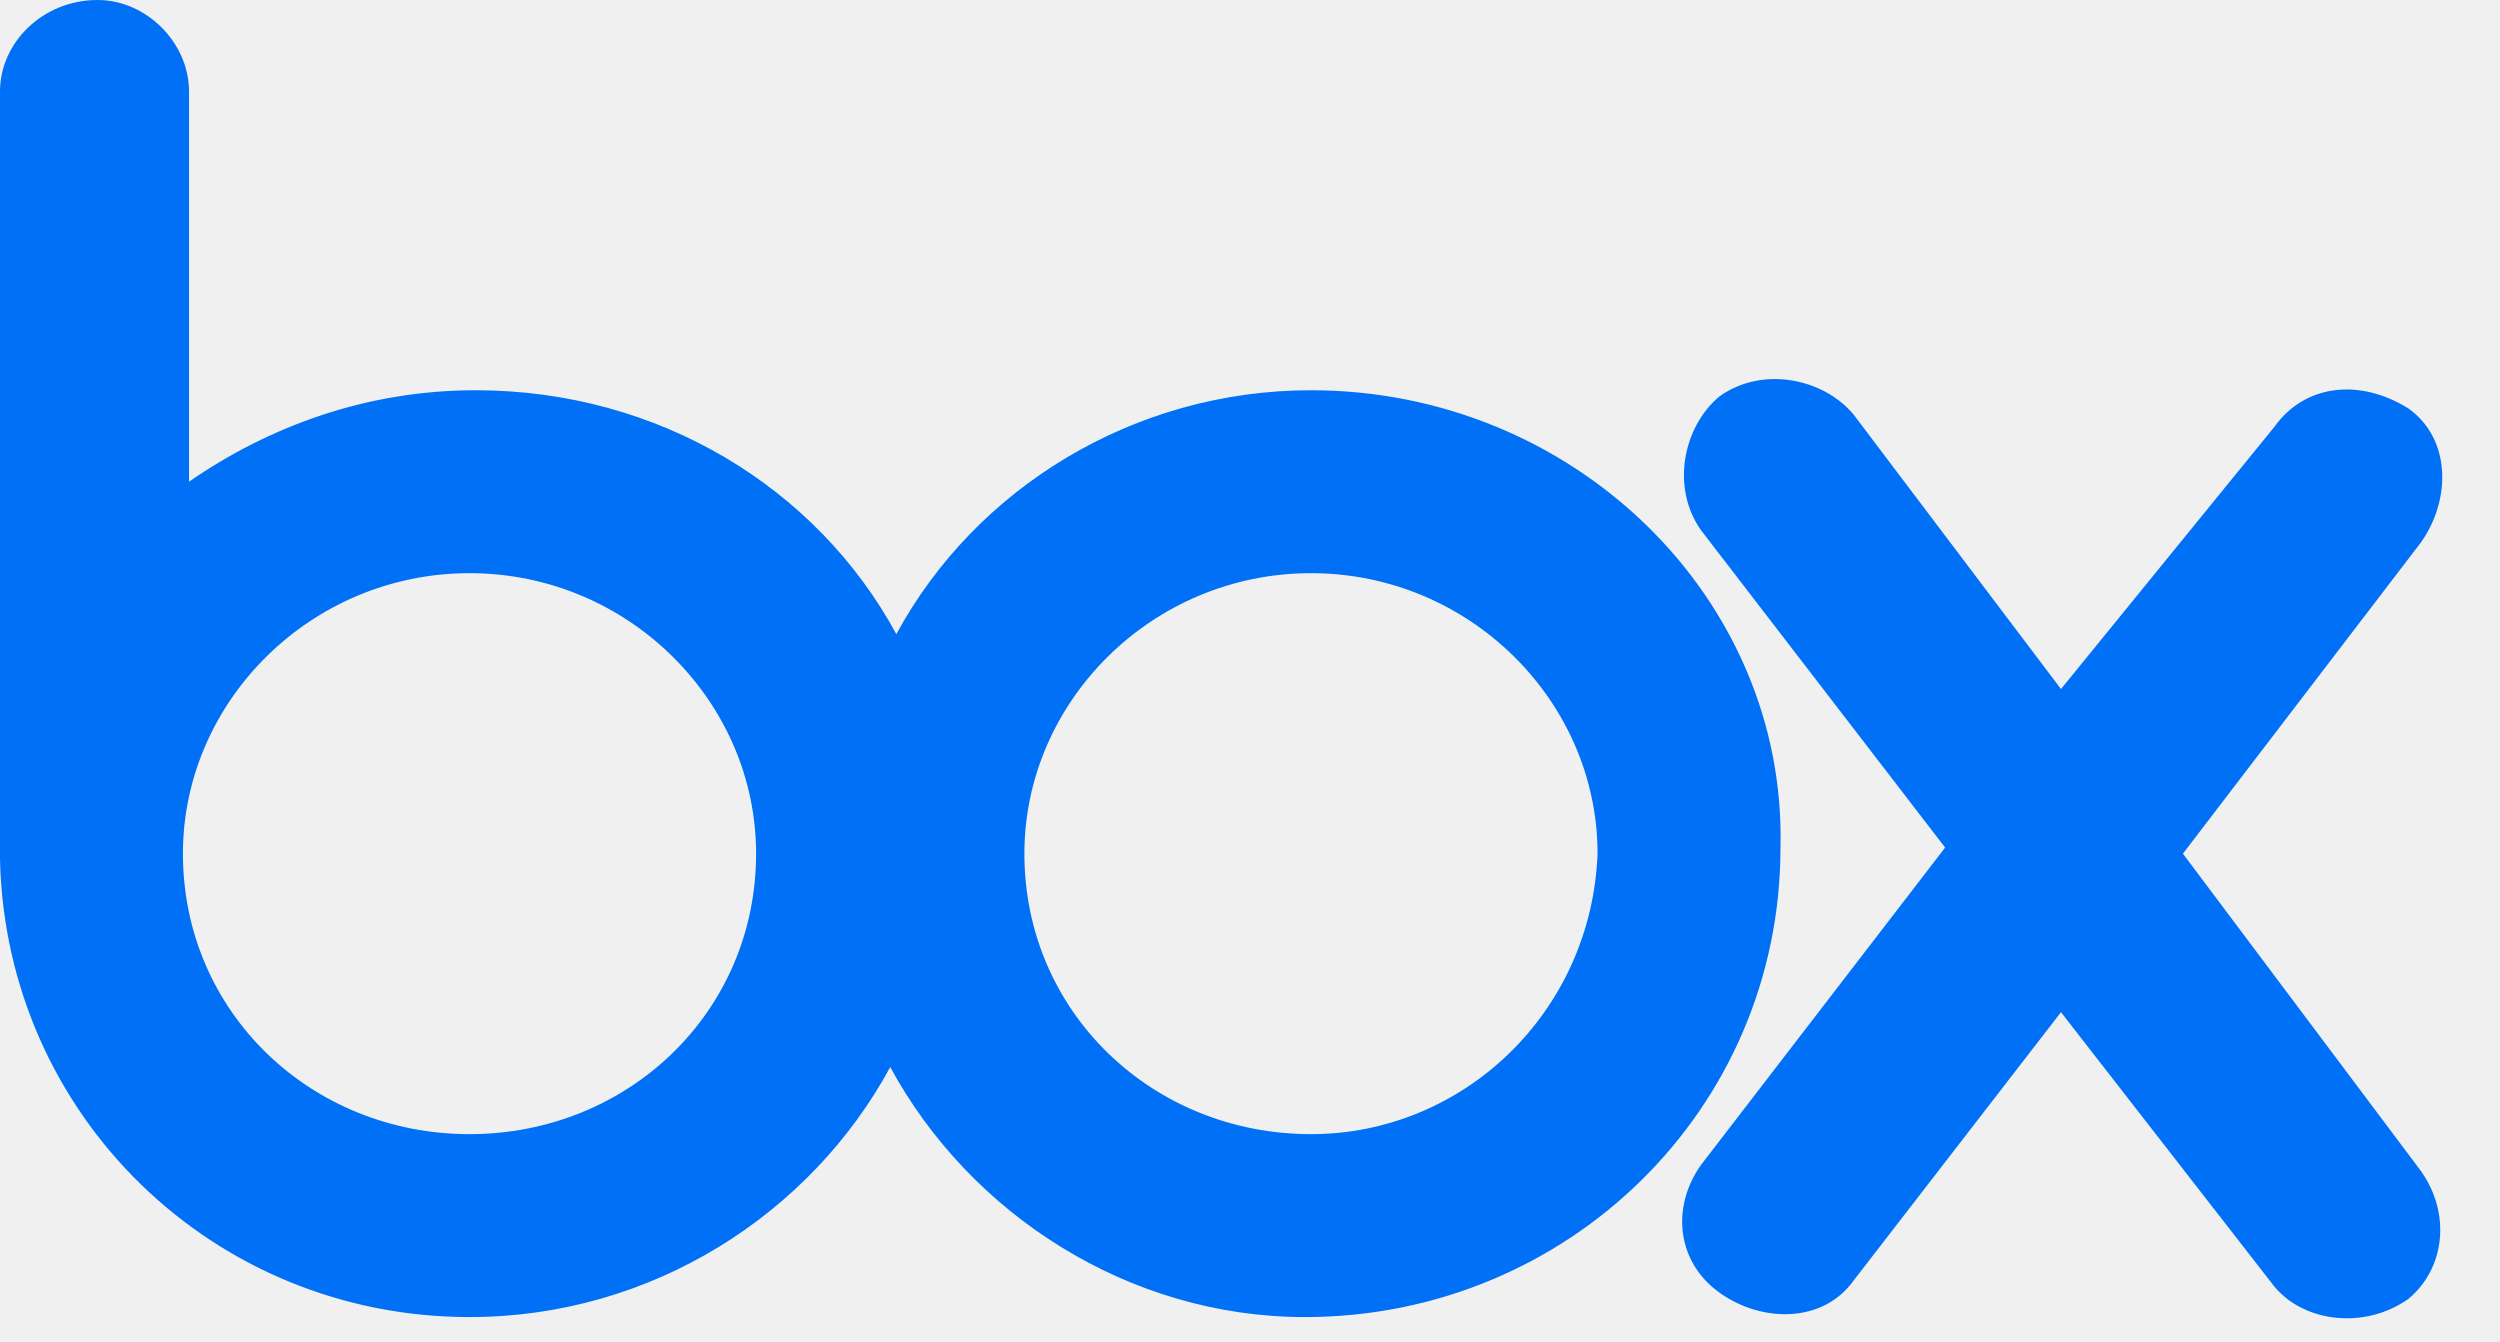
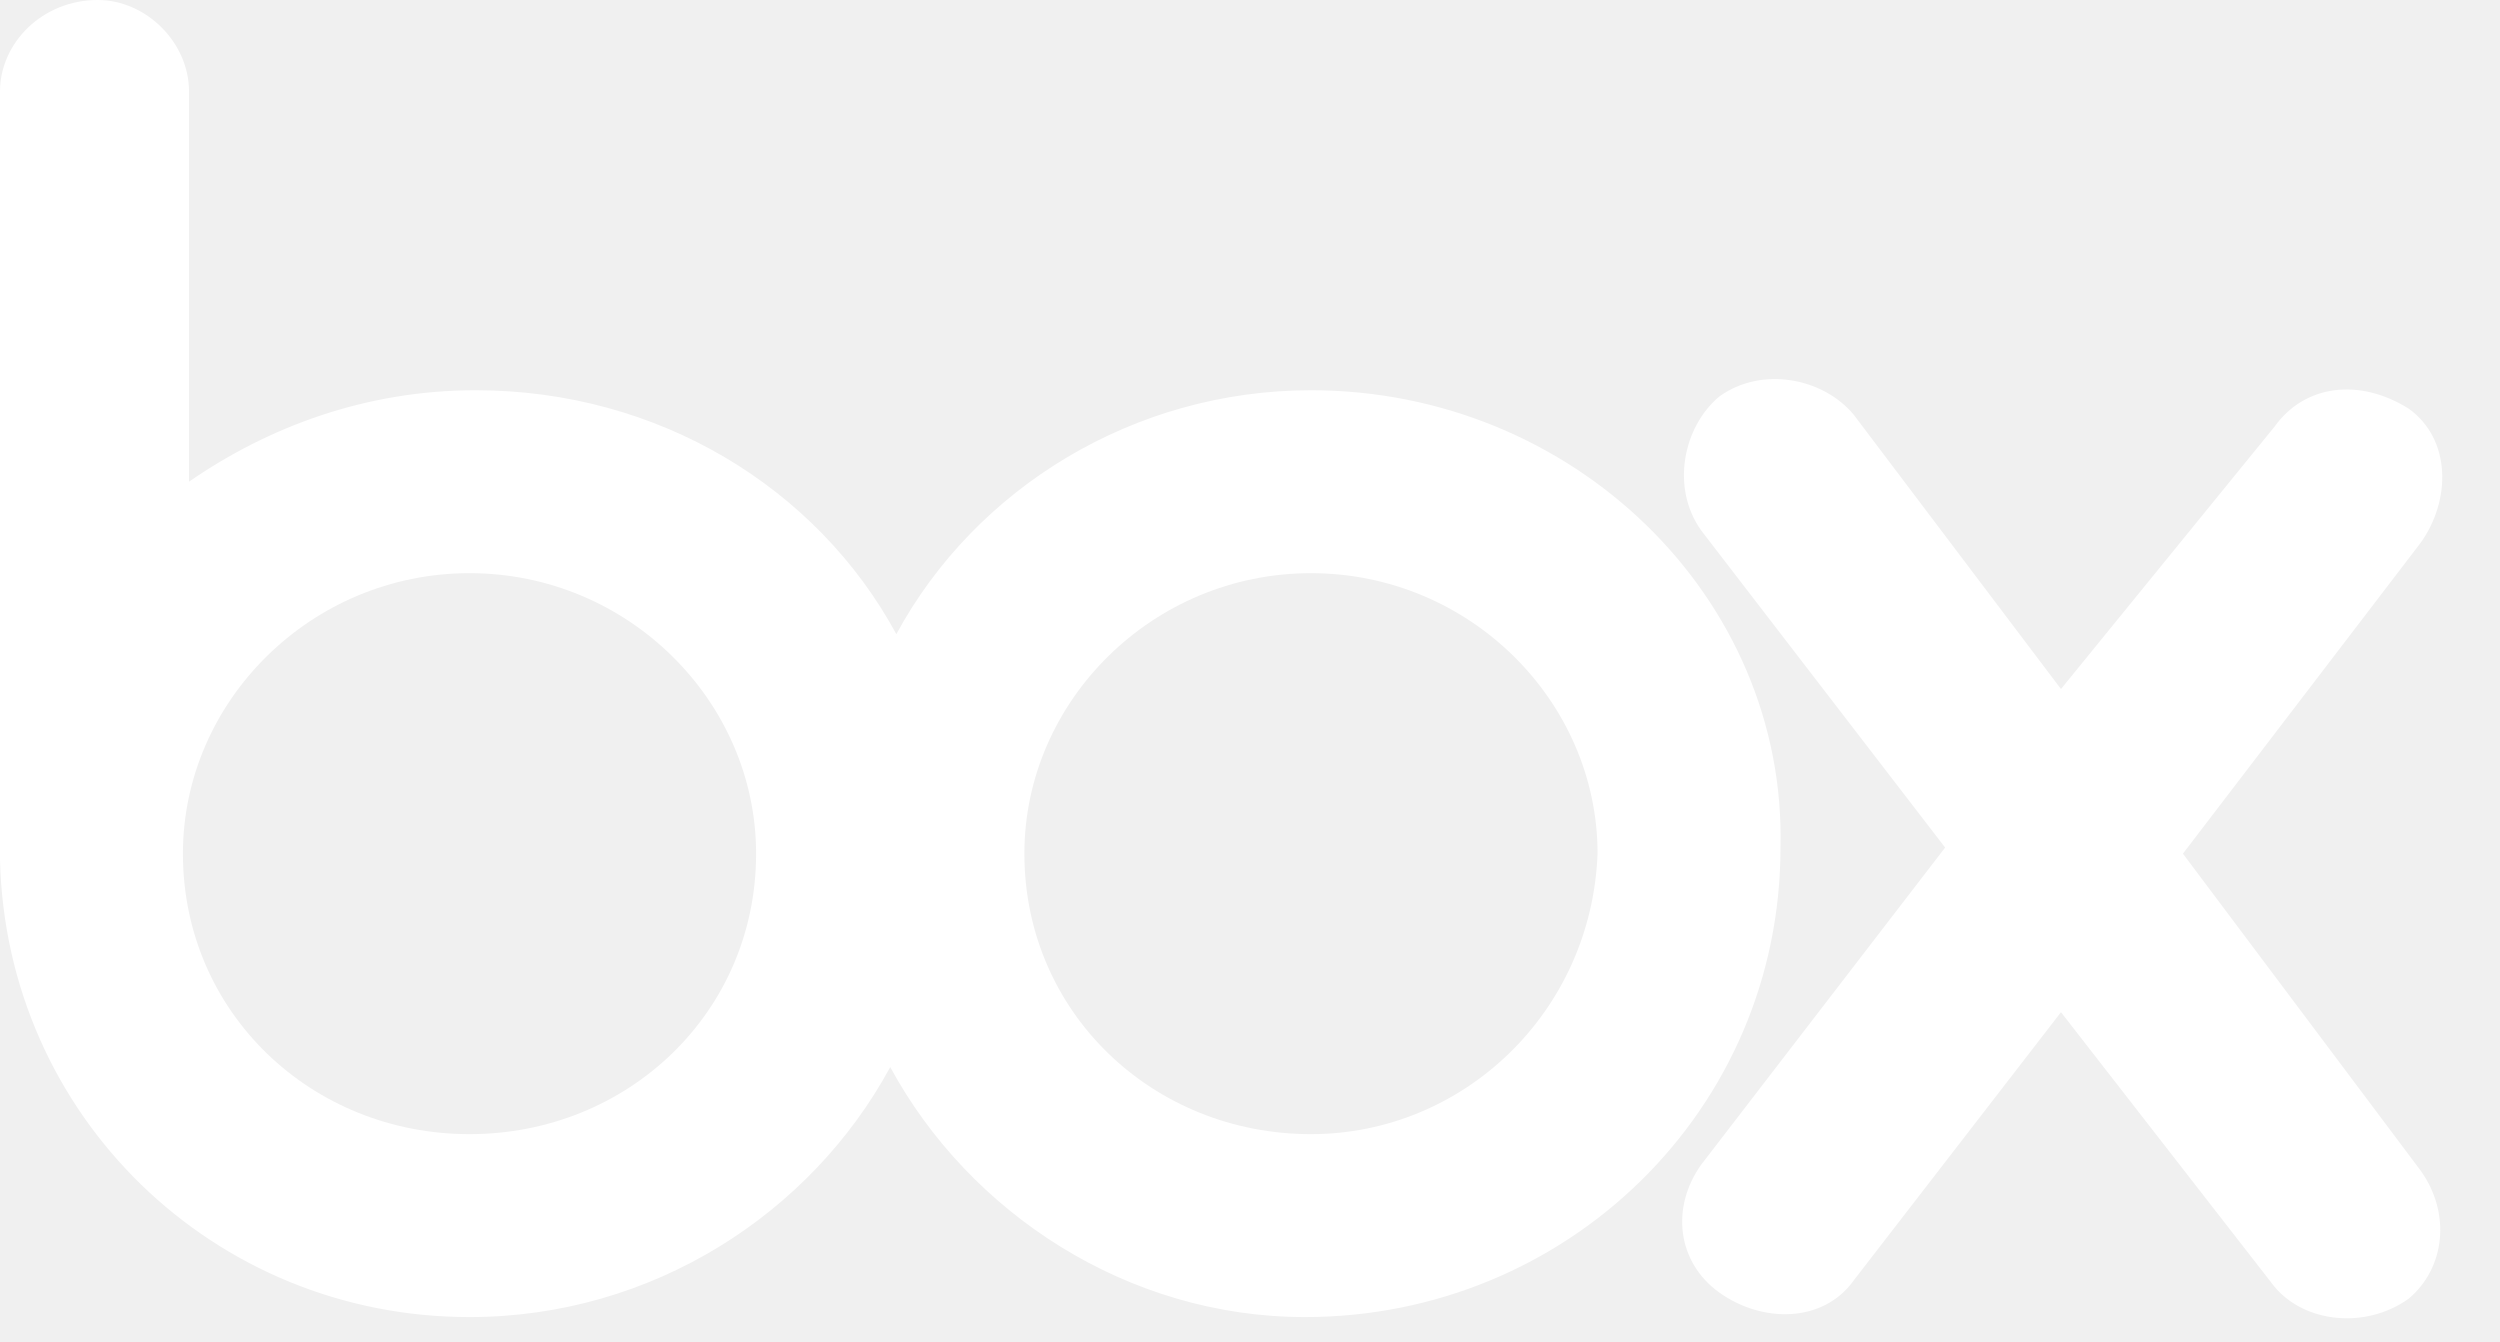
<svg xmlns="http://www.w3.org/2000/svg" width="41" height="22">
-   <path d="M39.7 19.2c.5.7.4 1.6-.2 2.1-.7.5-1.7.4-2.2-.2l-3.5-4.5-3.4 4.4c-.5.7-1.5.7-2.2.2-.7-.5-.8-1.4-.3-2.1l4-5.2-4-5.2c-.5-.7-.3-1.7.3-2.2.7-.5 1.7-.3 2.2.3l3.4 4.5L37.3 7c.5-.7 1.4-.8 2.2-.3.7.5.7 1.5.2 2.2L35.8 14l3.9 5.2zm-18.2-.6c-2.6 0-4.7-2-4.7-4.6 0-2.5 2.1-4.6 4.7-4.6s4.7 2.1 4.7 4.6c-.1 2.6-2.2 4.6-4.7 4.6zm-13.8 0c-2.6 0-4.7-2-4.7-4.6 0-2.5 2.1-4.6 4.7-4.6s4.7 2.1 4.7 4.6c0 2.6-2.1 4.6-4.7 4.6zM21.5 6.4c-2.9 0-5.5 1.6-6.8 4-1.3-2.4-3.9-4-6.9-4-1.8 0-3.4.6-4.7 1.5V1.5C3.1.7 2.4 0 1.6 0 .7 0 0 .7 0 1.5v12.6c.1 4.2 3.5 7.5 7.7 7.5 3 0 5.6-1.7 6.9-4.1 1.3 2.4 3.9 4.1 6.8 4.1 4.3 0 7.8-3.4 7.8-7.7.1-4.1-3.4-7.5-7.7-7.5z" fill="#0071F7" />
+   <path d="M39.7 19.2c.5.7.4 1.6-.2 2.1-.7.5-1.7.4-2.2-.2l-3.5-4.5-3.4 4.4c-.5.7-1.5.7-2.2.2-.7-.5-.8-1.4-.3-2.1l4-5.2-4-5.2c-.5-.7-.3-1.7.3-2.2.7-.5 1.7-.3 2.2.3l3.4 4.5L37.3 7c.5-.7 1.4-.8 2.2-.3.7.5.7 1.5.2 2.2L35.8 14l3.9 5.2zm-18.2-.6c-2.6 0-4.7-2-4.7-4.6 0-2.5 2.1-4.6 4.7-4.6s4.7 2.1 4.7 4.6c-.1 2.6-2.2 4.6-4.7 4.6zm-13.8 0c-2.6 0-4.7-2-4.7-4.6 0-2.5 2.1-4.6 4.7-4.6s4.7 2.1 4.7 4.6c0 2.6-2.1 4.6-4.7 4.6zM21.5 6.4c-2.9 0-5.5 1.6-6.8 4-1.3-2.4-3.9-4-6.9-4-1.8 0-3.4.6-4.7 1.5V1.5C3.1.7 2.4 0 1.6 0 .7 0 0 .7 0 1.5v12.6c.1 4.2 3.5 7.5 7.7 7.5 3 0 5.6-1.7 6.9-4.1 1.3 2.4 3.9 4.1 6.8 4.1 4.3 0 7.8-3.4 7.8-7.7.1-4.1-3.4-7.5-7.7-7.5z" fill="#ffffff" />
</svg>
